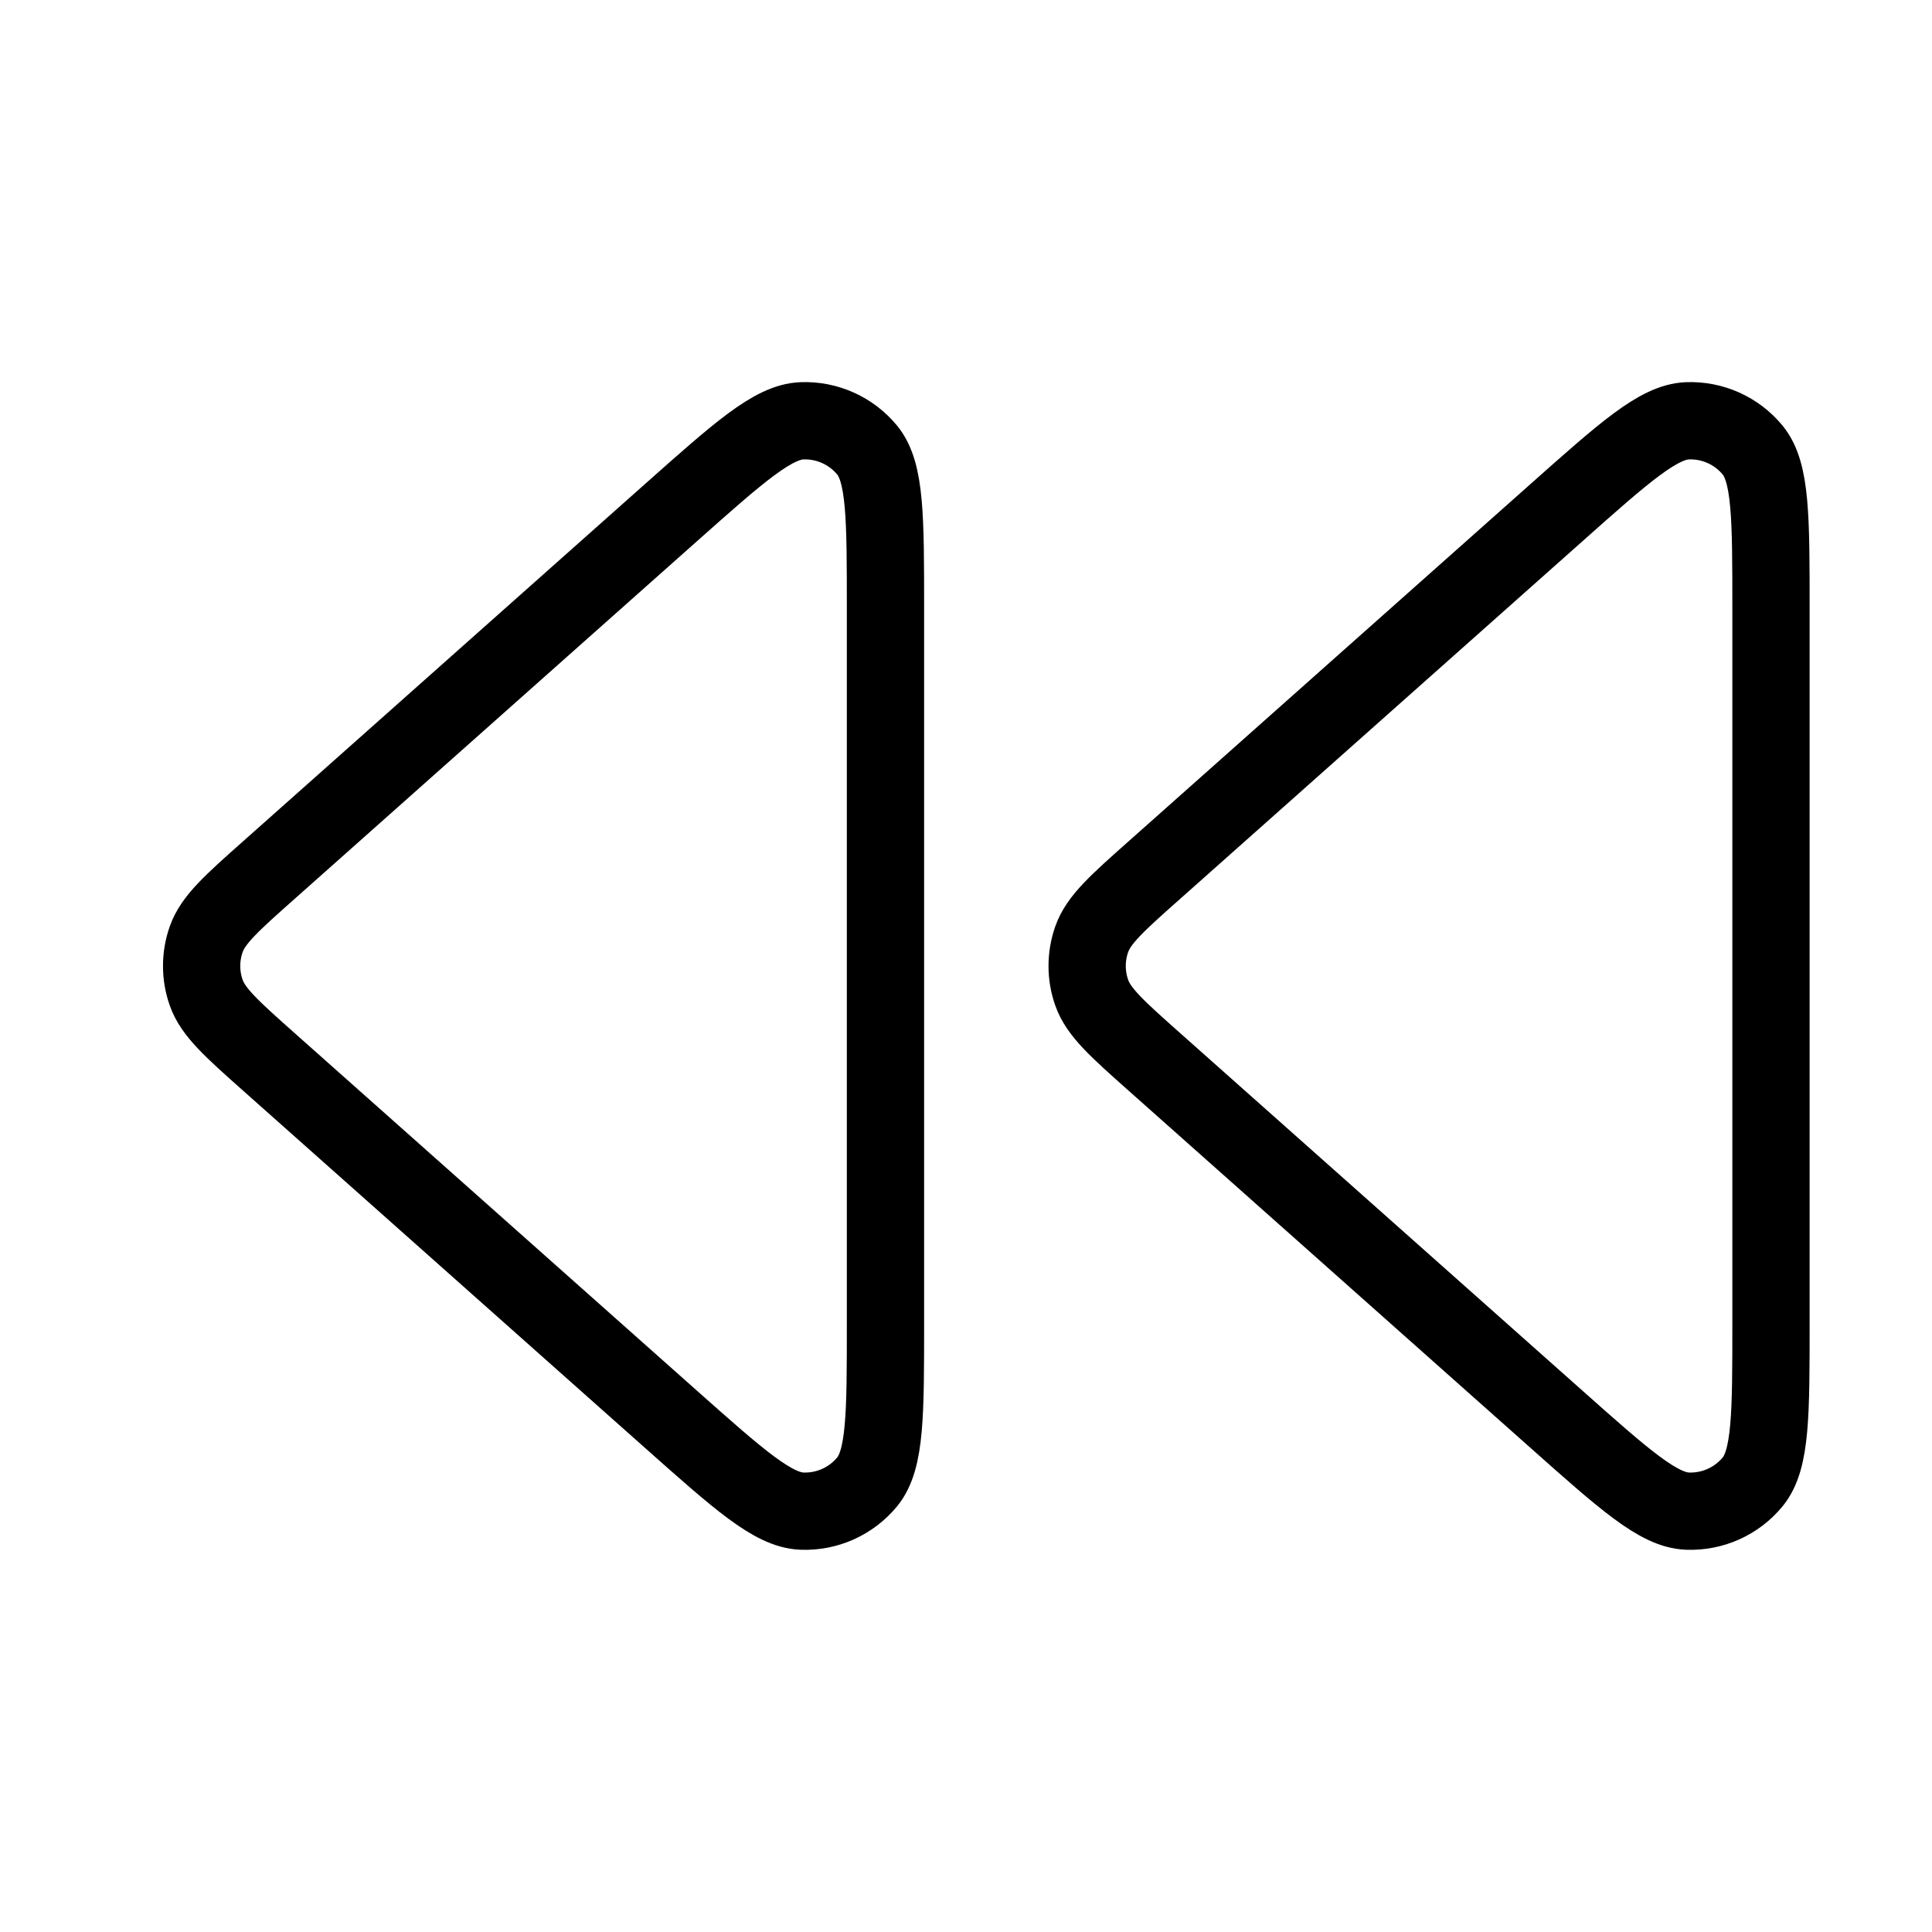
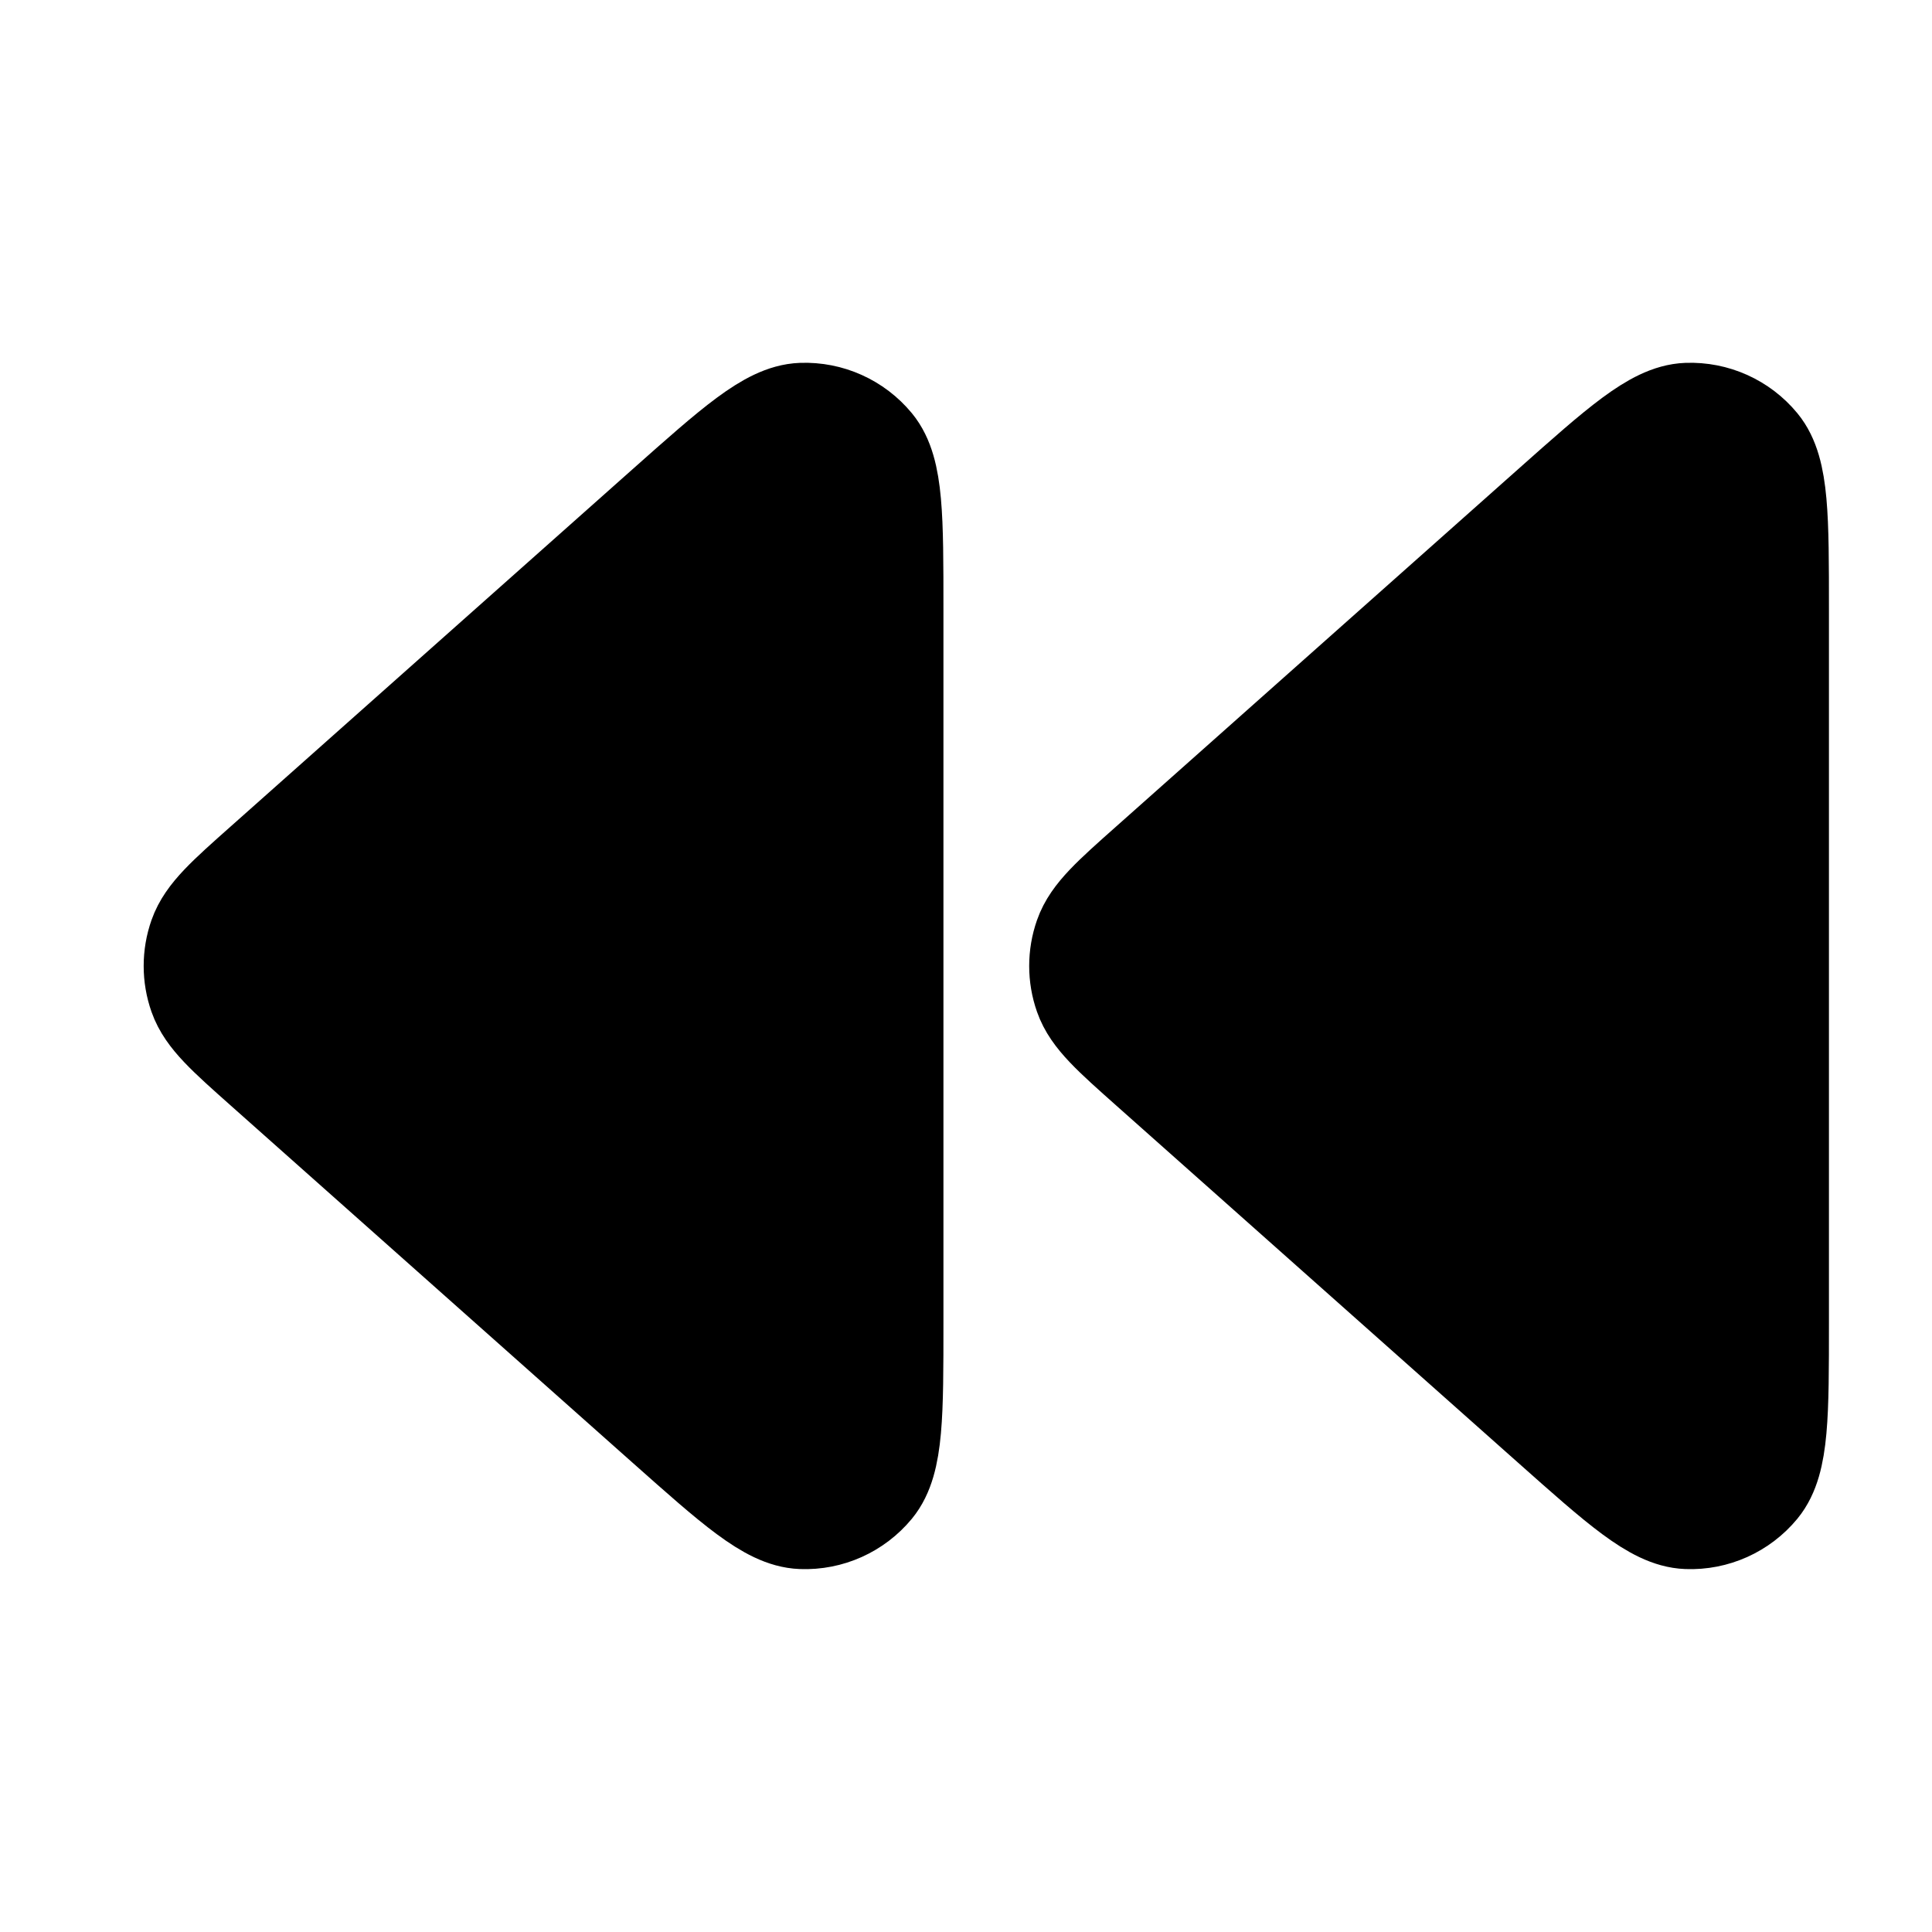
<svg xmlns="http://www.w3.org/2000/svg" width="50" height="50" viewBox="0 0 50 50" fill="none">
-   <path d="M45.833 34.243C45.833 36.597 45.833 37.774 45.357 38.352C44.944 38.853 44.321 39.133 43.671 39.108C42.924 39.081 42.044 38.298 40.285 36.734L29.886 27.491C28.916 26.629 28.431 26.198 28.253 25.689C28.096 25.243 28.096 24.756 28.253 24.309C28.431 23.8 28.916 23.369 29.886 22.508L40.285 13.264C42.044 11.7 42.924 10.918 43.671 10.89C44.321 10.866 44.944 11.146 45.357 11.647C45.833 12.224 45.833 13.401 45.833 15.755V34.243Z" stroke="black" stroke-width="2" stroke-linecap="round" stroke-linejoin="round" />
-   <path d="M22.916 34.243C22.916 36.597 22.916 37.774 22.441 38.352C22.027 38.853 21.404 39.133 20.755 39.108C20.008 39.081 19.128 38.298 17.368 36.734L6.969 27.491C5.999 26.629 5.515 26.198 5.336 25.689C5.179 25.243 5.179 24.756 5.336 24.309C5.515 23.8 5.999 23.369 6.969 22.508L17.368 13.264C19.128 11.7 20.008 10.918 20.755 10.89C21.404 10.866 22.027 11.146 22.441 11.647C22.916 12.224 22.916 13.401 22.916 15.755V34.243Z" stroke="black" stroke-width="2" stroke-linecap="round" stroke-linejoin="round" />
+   <path d="M45.833 34.243C45.833 36.597 45.833 37.774 45.357 38.352C44.944 38.853 44.321 39.133 43.671 39.108C42.924 39.081 42.044 38.298 40.285 36.734L29.886 27.491C28.916 26.629 28.431 26.198 28.253 25.689C28.096 25.243 28.096 24.756 28.253 24.309C28.431 23.8 28.916 23.369 29.886 22.508L40.285 13.264C42.044 11.7 42.924 10.918 43.671 10.89C44.321 10.866 44.944 11.146 45.357 11.647C45.833 12.224 45.833 13.401 45.833 15.755V34.243Z" fill="black" />
+   <path d="M22.916 34.243C22.916 36.597 22.916 37.774 22.441 38.352C22.027 38.853 21.404 39.133 20.755 39.108C20.008 39.081 19.128 38.298 17.368 36.734L6.969 27.491C5.999 26.629 5.515 26.198 5.336 25.689C5.179 25.243 5.179 24.756 5.336 24.309C5.515 23.8 5.999 23.369 6.969 22.508L17.368 13.264C19.128 11.7 20.008 10.918 20.755 10.89C21.404 10.866 22.027 11.146 22.441 11.647C22.916 12.224 22.916 13.401 22.916 15.755V34.243Z" fill="black" />
+   <path d="M45.833 34.243C45.833 36.597 45.833 37.774 45.357 38.352C44.944 38.853 44.321 39.133 43.671 39.108C42.924 39.081 42.044 38.298 40.285 36.734L29.886 27.491C28.916 26.629 28.431 26.198 28.253 25.689C28.096 25.243 28.096 24.756 28.253 24.309C28.431 23.8 28.916 23.369 29.886 22.508L40.285 13.264C42.044 11.7 42.924 10.918 43.671 10.89C44.321 10.866 44.944 11.146 45.357 11.647C45.833 12.224 45.833 13.401 45.833 15.755V34.243Z" stroke="black" stroke-width="3" stroke-linecap="round" stroke-linejoin="round" />
+   <path d="M22.916 34.243C22.916 36.597 22.916 37.774 22.441 38.352C22.027 38.853 21.404 39.133 20.755 39.108C20.008 39.081 19.128 38.298 17.368 36.734L6.969 27.491C5.999 26.629 5.515 26.198 5.336 25.689C5.179 25.243 5.179 24.756 5.336 24.309C5.515 23.8 5.999 23.369 6.969 22.508L17.368 13.264C19.128 11.7 20.008 10.918 20.755 10.89C21.404 10.866 22.027 11.146 22.441 11.647C22.916 12.224 22.916 13.401 22.916 15.755V34.243Z" stroke="black" stroke-width="3" stroke-linecap="round" stroke-linejoin="round" />
</svg>
